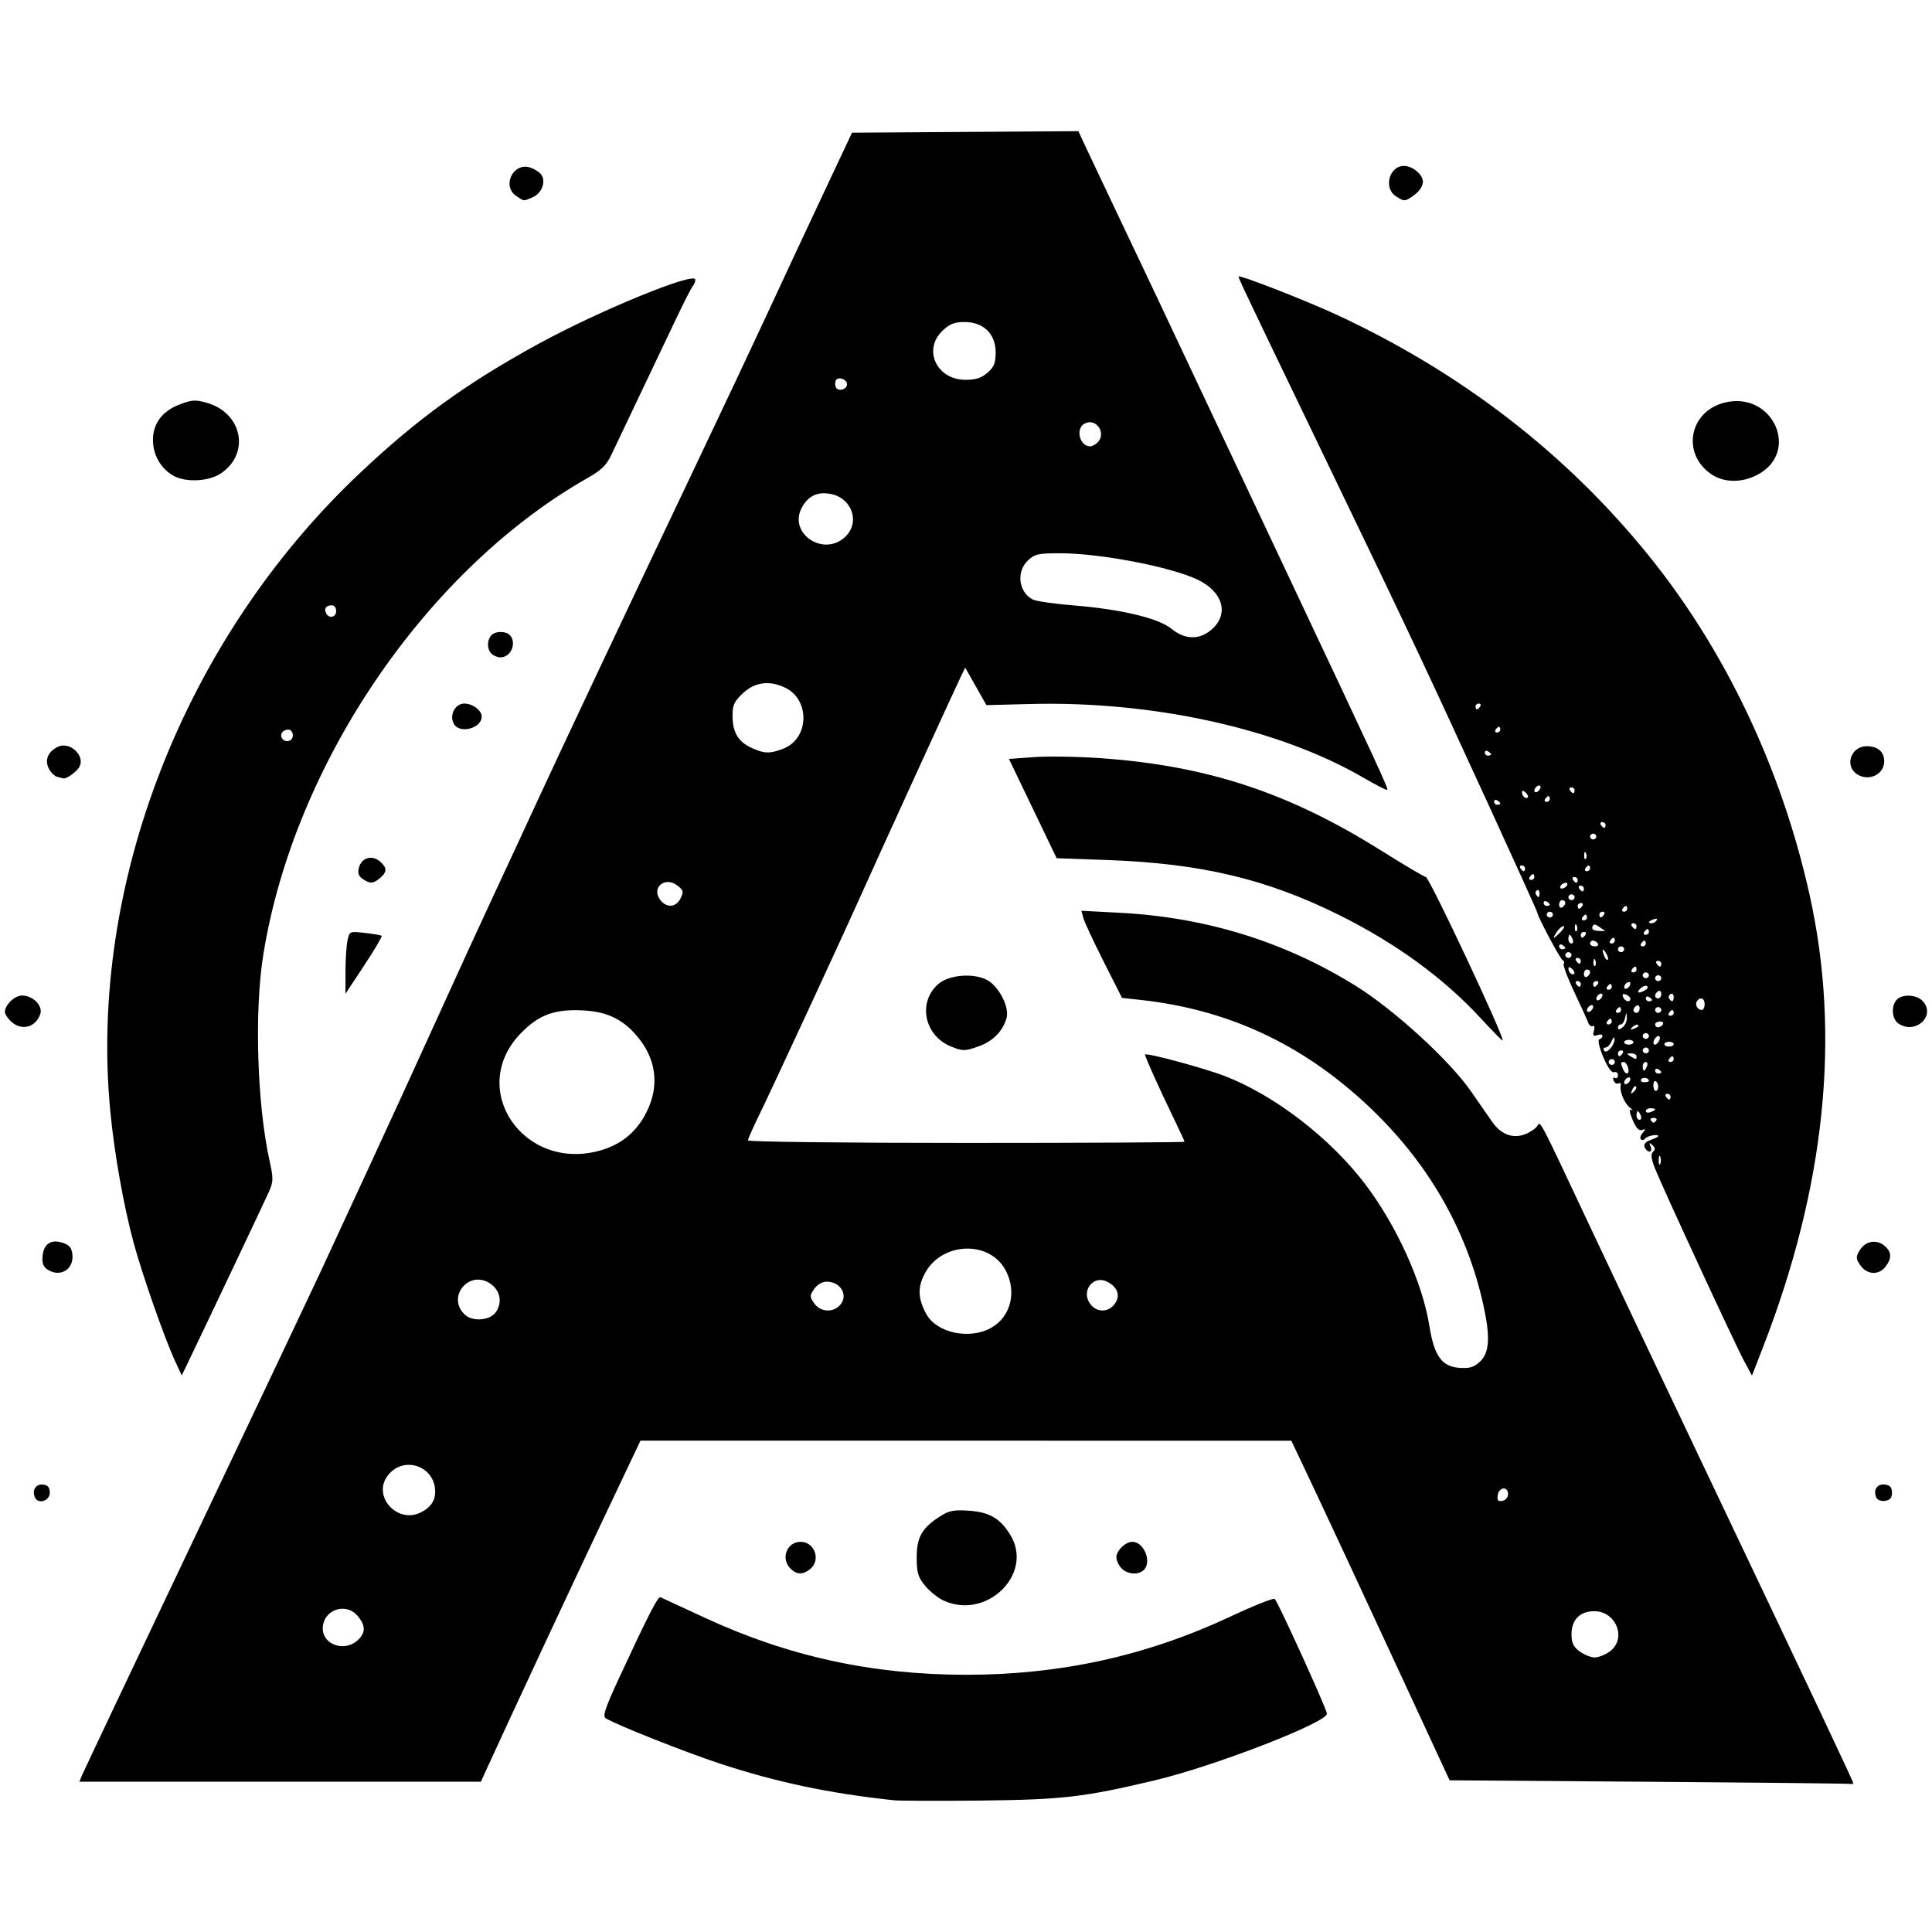
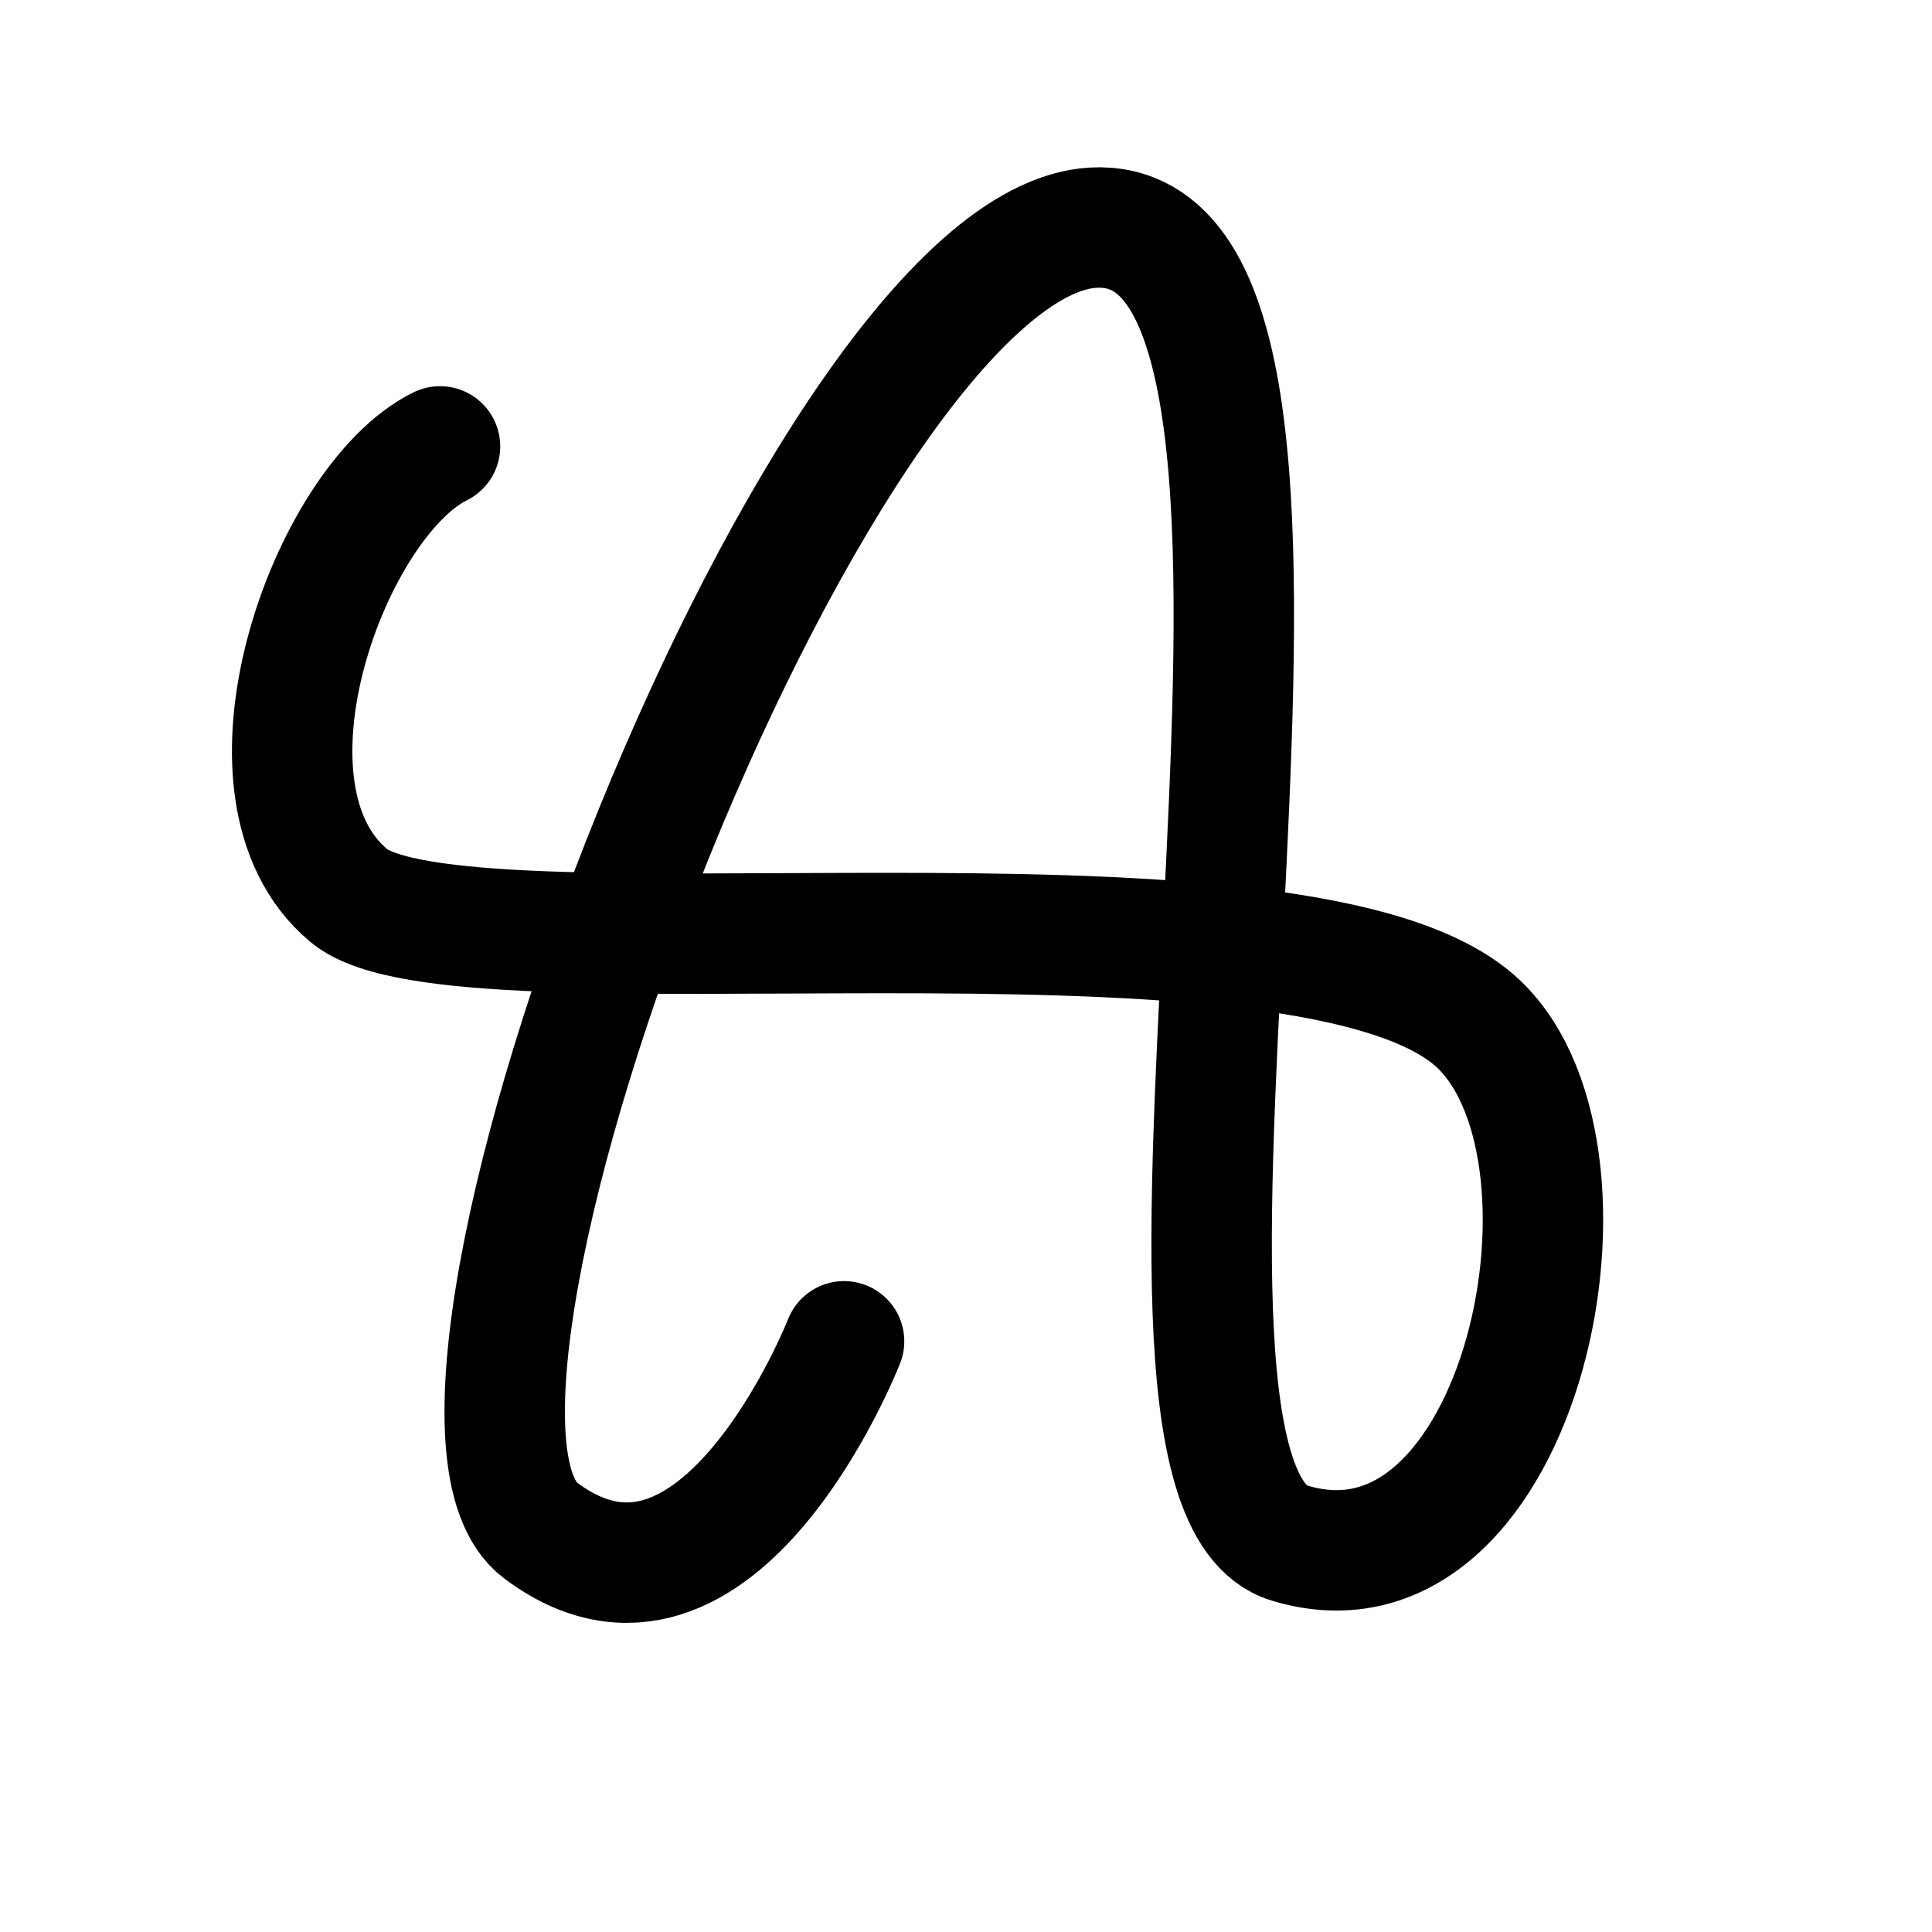
- <svg xmlns="http://www.w3.org/2000/svg" width="512" height="512" viewBox="0 0 512 512" version="1.1" id="svg1" xml:space="preserve">
-   <defs id="defs1">
-     <linearGradient id="swatch2">
-       <stop style="stop-color:#003399;stop-opacity:0;" offset="0" id="stop2" />
-     </linearGradient>
-   </defs>
+ <svg xmlns="http://www.w3.org/2000/svg" width="512" height="512" viewBox="0 0 512 512" version="1.1" id="svg1">
+   <defs id="defs1" />
  <g id="layer1">
-     <path style="fill:#000000;stroke-width:0.874" d="m 236.781,477.078 c -17.134,-1.833 -31.023,-4.772 -46.175,-9.769 -9.209,-3.037 -26.806,-10.02 -30.044,-11.922 -0.927,-0.545 -0.259,-2.583 3.515,-10.724 7.698,-16.604 10.287,-21.661 10.949,-21.379 0.346,0.148 5.613,2.582 11.705,5.409 22.105,10.259 44.459,15.141 69.331,15.141 25.037,0 47.908,-5.047 70.122,-15.475 6.076,-2.852 11.314,-4.932 11.641,-4.622 0.903,0.857 13.824,29.281 13.824,30.41 0,2.358 -29.796,13.902 -45.536,17.643 -18.923,4.497 -24.463,5.14 -46.358,5.377 -11.056,0.119 -21.394,0.079 -22.974,-0.09 z m 200.249,-4.891 -52.871,-0.391 -8.514,-18.384 c -14.015,-30.264 -24.642,-53.078 -29.165,-62.617 l -4.266,-8.996 -86.242,-0.005 -86.242,-0.005 -9.899,20.874 c -8.331,17.567 -24.613,52.47 -30.733,65.878 l -1.661,3.639 h -53.202 -53.202 l 0.707,-1.724 c 0.389,-0.948 13.9,-29.473 30.025,-63.388 16.125,-33.915 31.072,-65.456 33.217,-70.091 2.145,-4.634 8.048,-17.389 13.119,-28.343 5.071,-10.954 13.203,-28.707 18.071,-39.45 4.868,-10.743 11.512,-25.221 14.764,-32.173 3.252,-6.952 8.05,-17.293 10.661,-22.981 5.798,-12.631 24.799,-52.91 42.459,-90.007 7.22,-15.167 15.836,-33.437 19.147,-40.599 3.31,-7.162 9.747,-20.951 14.304,-30.641 l 8.286,-17.619 29.995,-0.201 29.995,-0.201 1.687,3.648 c 0.928,2.006 4.89,10.37 8.804,18.585 6.499,13.639 13.703,28.871 21.737,45.961 1.684,3.581 11.842,25.125 22.575,47.876 25.005,53.005 27.388,58.16 27.038,58.491 -0.159,0.151 -2.988,-1.296 -6.286,-3.215 -22.348,-13.002 -55.694,-20.376 -88.36,-19.538 l -11.569,0.297 -2.808,-4.967 -2.808,-4.967 -1.291,2.653 c -1.518,3.119 -22.272,48.556 -26.754,58.572 -4.992,11.155 -23.361,50.804 -26.573,57.355 -1.627,3.318 -2.957,6.334 -2.957,6.703 0,0.377 25.33,0.67 57.844,0.67 31.814,0 57.844,-0.14 57.844,-0.312 0,-0.171 -1.146,-2.671 -2.548,-5.554 -3.978,-8.185 -8.113,-17.377 -7.901,-17.565 0.546,-0.484 15.875,3.665 21.23,5.746 13.165,5.117 27.835,16.417 37.043,28.534 8.417,11.075 15.245,26.156 17.092,37.748 1.251,7.854 3.291,10.689 7.919,11.004 2.79,0.19 3.845,-0.133 5.511,-1.689 2.492,-2.327 2.721,-6.594 0.811,-15.157 -4.481,-20.098 -14.885,-37.981 -30.702,-52.772 -17.409,-16.281 -37.088,-25.396 -60.222,-27.894 l -4.791,-0.517 -4.863,-9.62 c -2.675,-5.291 -5.096,-10.488 -5.381,-11.548 l -0.518,-1.928 10.173,0.533 c 22.898,1.199 43.783,7.684 62.663,19.455 10.083,6.287 24.729,19.69 30.32,27.748 2.192,3.16 4.764,6.858 5.714,8.219 2.339,3.348 5.472,4.52 8.722,3.264 1.365,-0.528 2.815,-1.517 3.224,-2.199 0.833,-1.39 0.332,-2.348 14.037,26.822 4.625,9.844 18.001,38.064 29.724,62.711 29.825,62.706 39.967,84.185 39.967,84.638 0,0.215 -0.277,0.309 -0.615,0.208 -0.338,-0.101 -24.408,-0.359 -53.487,-0.575 z m -10.417,-34.535 c 4.564,-3.352 1.729,-10.669 -4.135,-10.669 -3.767,0 -6.011,2.267 -6.011,6.073 0,2.338 0.482,3.362 2.162,4.596 1.189,0.873 2.985,1.588 3.992,1.588 1.006,0 2.803,-0.714 3.992,-1.588 z M 94.837,434.644 c 2.097,-1.957 2.079,-3.87 -0.059,-6.408 -3.175,-3.768 -9.239,-1.581 -9.239,3.333 0,4.373 5.84,6.304 9.299,3.075 z m 16.669,-33.83 c 2.557,-1.272 3.787,-3.009 3.817,-5.392 0.087,-6.941 -8.448,-9.864 -12.609,-4.319 -4.089,5.451 2.569,12.805 8.791,9.711 z m 288.142,-4.864 c 0,-2.143 -2.403,-1.906 -2.733,0.27 -0.211,1.389 0.065,1.731 1.231,1.522 0.855,-0.154 1.503,-0.926 1.503,-1.792 z M 262.755,351.84 c 5.083,-2.933 6.721,-9.352 3.835,-15.03 -4.139,-8.143 -16.866,-7.817 -21.434,0.549 -2.031,3.72 -1.932,6.802 0.351,10.923 2.776,5.012 11.58,6.828 17.248,3.557 z m -131.366,-4.09 c 1.802,-2.567 1.213,-5.725 -1.405,-7.542 -5.637,-3.912 -11.788,3.531 -6.781,8.205 2.054,1.918 6.635,1.547 8.186,-0.663 z m 90.975,-1.636 c 2.653,-2.477 0.642,-6.456 -3.263,-6.456 -1.2,0 -2.501,0.751 -3.318,1.915 -1.245,1.774 -1.245,2.056 0,3.83 1.545,2.202 4.627,2.535 6.581,0.711 z m 73.121,-0.66 c 1.497,-2.134 0.667,-4.419 -2.109,-5.806 -3.618,-1.808 -6.921,2.404 -4.543,5.792 1.733,2.469 4.925,2.476 6.652,0.014 z M 159.031,304.902 c 5.151,-1.447 8.98,-4.377 11.604,-8.877 4.093,-7.022 3.692,-14.373 -1.125,-20.581 -3.959,-5.102 -8.277,-7.32 -14.935,-7.671 -7.615,-0.402 -11.834,1.154 -16.629,6.133 -14.172,14.717 0.782,36.7 21.085,30.996 z m 21.33,-66.832 c 0.863,-1.768 0.755,-2.174 -0.914,-3.436 -3.263,-2.467 -6.903,0.622 -4.504,3.821 1.678,2.237 4.227,2.055 5.418,-0.385 z m 27.265,-39.683 c 6.822,-2.661 7.118,-12.922 0.465,-16.134 -4.166,-2.011 -8.018,-1.514 -11.185,1.442 -2.324,2.17 -2.788,3.161 -2.778,5.937 0.016,4.408 1.443,6.872 4.922,8.502 3.469,1.625 4.948,1.668 8.576,0.253 z m 113.729,-31.791 c 4.4,-4.108 2.615,-9.859 -4.038,-13.014 -7.148,-3.39 -25.811,-6.961 -36.374,-6.961 -5.801,0 -6.709,0.201 -8.508,1.88 -3.192,2.98 -2.505,8.491 1.294,10.389 0.896,0.448 5.78,1.149 10.853,1.559 12.564,1.015 22.431,3.373 25.867,6.182 3.688,3.016 7.652,3.003 10.906,-0.035 z m -97.403,-24.293 c 4.114,-3.841 1.848,-10.414 -3.94,-11.427 -3.417,-0.599 -5.801,0.539 -7.479,3.567 -3.773,6.812 5.618,13.276 11.418,7.86 z m 66.818,-24.944 c 2.609,-2.436 -0.212,-6.743 -3.344,-5.106 -2.468,1.289 -1.322,6.025 1.457,6.025 0.496,0 1.346,-0.414 1.887,-0.919 z m -66.295,-15.55 c 0,-1.261 -2.247,-2.092 -2.918,-1.079 -0.28,0.423 -0.306,1.264 -0.057,1.869 0.533,1.298 2.975,0.649 2.975,-0.79 z m 37.212,-3.028 c 1.745,-1.51 2.171,-2.574 2.171,-5.421 0,-4.86 -3.233,-8.021 -8.205,-8.021 -2.673,0 -3.926,0.483 -5.807,2.239 -5.381,5.024 -1.665,13.081 6.034,13.081 2.722,0 4.181,-0.472 5.807,-1.878 z M 250.056,424.163 c -1.498,-0.689 -3.714,-2.464 -4.923,-3.945 -1.843,-2.256 -2.199,-3.466 -2.199,-7.482 0,-5.378 1.386,-7.805 6.229,-10.908 2.334,-1.495 3.578,-1.74 7.525,-1.482 5.511,0.36 8.358,2.011 11.052,6.41 6.314,10.309 -6.244,22.67 -17.685,17.407 z m -40.634,-8.539 c -2.58,-2.662 -0.875,-7.025 2.745,-7.025 3.698,0 5.431,4.768 2.602,7.158 -1.95,1.648 -3.662,1.605 -5.347,-0.133 z m 87.792,0 c -0.747,-0.77 -1.358,-2.096 -1.358,-2.945 0,-1.769 2.405,-4.08 4.245,-4.08 3.098,0 5.236,5.396 2.975,7.507 -1.45,1.354 -4.311,1.119 -5.862,-0.482 z M 9.226,396.766 c -0.788,-1.918 0.33,-3.59 2.231,-3.337 1.245,0.166 1.742,0.779 1.742,2.147 0,2.232 -3.155,3.177 -3.972,1.19 z m 487.969,0.013 c -0.817,-1.988 0.328,-3.63 2.344,-3.363 1.356,0.18 1.85,0.756 1.85,2.16 0,1.404 -0.494,1.98 -1.85,2.16 -1.11,0.147 -2.048,-0.236 -2.344,-0.958 z M 46.397,360.703 c -2.762,-5.942 -8.709,-22.93 -10.999,-31.423 -2.658,-9.854 -5.097,-23.619 -6.171,-34.817 -5.761,-60.117 19.652,-125.158 66.02,-168.967 15.378,-14.529 28.245,-23.849 47.451,-34.369 16.029,-8.78 41.571,-19.244 41.571,-17.031 0,0.539 -0.298,1.307 -0.663,1.707 -0.365,0.4 -2.379,4.347 -4.475,8.771 -2.097,4.424 -6.447,13.559 -9.668,20.299 -3.221,6.741 -6.58,13.807 -7.466,15.703 -1.254,2.684 -2.639,4.031 -6.255,6.085 -42.812,24.319 -77.906,75.922 -85.978,126.426 -2.395,14.983 -1.634,39.62 1.685,54.592 1.012,4.563 0.996,5.513 -0.129,8.043 -1.106,2.488 -16.822,35.641 -21.503,45.363 l -1.65,3.427 z M 77.606,194.88 c 0,-0.843 -0.532,-1.532 -1.182,-1.532 -1.449,0 -2.376,1.261 -1.689,2.298 0.892,1.348 2.872,0.82 2.872,-0.766 z m 11.487,-32.939 c 0,-0.843 -0.492,-1.532 -1.094,-1.532 -1.543,0 -2.148,0.737 -1.633,1.99 0.67,1.629 2.727,1.284 2.727,-0.458 z M 462.225,360.72 c -2.416,-4.481 -21.553,-45.831 -23.633,-51.065 -1.02,-2.566 -1.17,-3.809 -0.532,-4.405 0.638,-0.596 0.597,-1.1 -0.144,-1.787 -0.828,-0.768 -0.925,-0.692 -0.487,0.383 0.301,0.737 0.177,1.341 -0.274,1.341 -0.451,0 -1.038,-0.528 -1.303,-1.174 -0.321,-0.78 0.2,-1.416 1.553,-1.896 1.12,-0.397 2.036,-0.865 2.036,-1.039 0,-0.625 -2.884,-0.089 -3.442,0.64 -0.314,0.409 -0.828,0.504 -1.143,0.21 -0.315,-0.294 -0.098,-1.067 0.482,-1.719 0.875,-0.984 0.849,-1.112 -0.155,-0.752 -0.843,0.302 -1.604,-0.506 -2.515,-2.673 -0.858,-2.039 -0.976,-2.952 -0.343,-2.657 0.53,0.247 0.371,-0.008 -0.353,-0.568 -1.475,-1.14 -2.81,-4.301 -2.482,-5.876 0.119,-0.569 -0.139,-0.829 -0.574,-0.579 -0.434,0.251 -1.008,-0.077 -1.276,-0.729 -0.279,-0.678 -0.14,-0.984 0.324,-0.716 0.446,0.257 0.811,-0.059 0.811,-0.702 0,-0.644 -0.462,-1.006 -1.026,-0.806 -0.641,0.228 -1.72,-1.289 -2.877,-4.044 -1.084,-2.582 -1.509,-4.515 -1.026,-4.666 0.454,-0.141 0.825,-0.562 0.825,-0.935 0,-0.373 -0.613,-0.458 -1.363,-0.19 -1.081,0.387 -1.266,0.145 -0.897,-1.174 0.256,-0.915 0.129,-1.468 -0.284,-1.23 -0.412,0.238 -0.981,-0.192 -1.263,-0.956 -0.282,-0.764 -1.95,-4.425 -3.707,-8.134 -1.756,-3.71 -2.997,-7.041 -2.758,-7.403 0.24,-0.362 0.12,-0.773 -0.265,-0.915 -0.585,-0.214 -6.694,-11.669 -6.694,-12.551 0,-0.514 -23.455,-51.7 -31.398,-68.521 -7.898,-16.726 -11.096,-23.403 -27.879,-58.217 -17.557,-36.418 -20.09,-41.748 -19.932,-41.934 0.39,-0.461 17.694,6.283 25.997,10.132 32.906,15.252 60.664,36.646 82.512,63.592 20.437,25.206 35.345,56.578 42.808,90.083 8.327,37.383 4.176,77.519 -12.43,120.186 l -2.831,7.274 z m -22.24,-54.193 c -0.228,-0.527 -0.414,-0.096 -0.414,0.958 0,1.053 0.186,1.484 0.414,0.958 0.228,-0.527 0.228,-1.388 0,-1.915 z m -1.038,-9.639 c 0.232,-0.351 -0.099,-0.638 -0.736,-0.638 -0.637,0 -0.968,0.287 -0.736,0.638 0.232,0.351 0.564,0.638 0.736,0.638 0.172,0 0.504,-0.287 0.736,-0.638 z m -4.131,-1.277 c -0.26,-0.632 -0.617,-1.149 -0.795,-1.149 -0.177,0 -0.323,0.517 -0.323,1.149 0,0.632 0.358,1.149 0.795,1.149 0.437,0 0.582,-0.517 0.322,-1.149 z m 3.806,-1.614 c 0,-0.166 -0.554,-0.301 -1.231,-0.301 -0.677,0 -1.231,0.334 -1.231,0.742 0,0.408 0.554,0.544 1.231,0.301 0.677,-0.243 1.231,-0.576 1.231,-0.742 z m 4.102,-3.365 c 0,-0.421 -0.391,-0.766 -0.869,-0.766 -0.478,0 -0.641,0.345 -0.362,0.766 0.279,0.421 0.67,0.766 0.869,0.766 0.199,0 0.362,-0.345 0.362,-0.766 z m -9.184,-2.701 c -0.253,-0.236 -0.711,0.189 -1.02,0.945 -0.445,1.092 -0.351,1.18 0.459,0.429 0.561,-0.52 0.813,-1.138 0.56,-1.374 z m 5.902,0.066 c 0,-0.607 -0.29,-1.271 -0.645,-1.476 -0.355,-0.205 -0.645,0.292 -0.645,1.104 0,0.812 0.29,1.476 0.645,1.476 0.355,0 0.645,-0.497 0.645,-1.104 z m -7.384,-2.051 c 0,-0.421 -0.369,-0.553 -0.82,-0.293 -0.451,0.26 -0.82,0.818 -0.82,1.239 0,0.421 0.369,0.553 0.82,0.293 0.451,-0.26 0.82,-0.818 0.82,-1.239 z m 4.923,0.519 c 0,-0.809 -1.575,-1.148 -2.043,-0.441 -0.283,0.428 0.06,0.778 0.764,0.778 0.703,0 1.279,-0.152 1.279,-0.338 z m -5.506,-3.492 c -0.236,-0.843 -0.755,-1.532 -1.154,-1.532 -0.858,0 -0.888,0.244 -0.227,1.852 0.723,1.759 1.887,1.489 1.381,-0.32 z m 8.788,1.194 c 0,-0.186 -0.369,-0.551 -0.82,-0.811 -0.451,-0.26 -0.82,-0.108 -0.82,0.338 0,0.446 0.369,0.811 0.82,0.811 0.451,0 0.82,-0.152 0.82,-0.338 z m -3.806,-1.577 c 0.26,-0.632 0.115,-1.149 -0.322,-1.149 -0.437,0 -0.795,0.517 -0.795,1.149 0,0.632 0.145,1.149 0.323,1.149 0.177,0 0.535,-0.517 0.795,-1.149 z m -8.502,-1.149 c 0,-0.421 -0.369,-0.766 -0.82,-0.766 -0.451,0 -0.82,0.345 -0.82,0.766 0,0.421 0.369,0.766 0.82,0.766 0.451,0 0.82,-0.345 0.82,-0.766 z m 15.589,-0.766 c 0,-0.421 -0.163,-0.766 -0.362,-0.766 -0.199,0 -0.59,0.345 -0.869,0.766 -0.279,0.421 -0.116,0.766 0.362,0.766 0.478,0 0.869,-0.345 0.869,-0.766 z m -9.846,-0.766 c 0,-0.421 -0.646,-0.761 -1.436,-0.754 -1.227,0.01 -1.257,0.12 -0.205,0.754 1.548,0.934 1.641,0.934 1.641,0 z m -3.692,-0.766 c 0.279,-0.421 0.116,-0.766 -0.362,-0.766 -0.478,0 -0.869,0.345 -0.869,0.766 0,0.421 0.163,0.766 0.362,0.766 0.199,0 0.59,-0.345 0.869,-0.766 z m -2.129,-3.83 c -0.014,-0.632 -0.36,-0.373 -0.768,0.575 -0.408,0.948 -1.145,1.724 -1.637,1.724 -0.492,0 -0.654,0.365 -0.358,0.812 0.654,0.989 2.801,-1.427 2.763,-3.11 z m 9.104,3.064 c 0,-0.421 -0.369,-0.766 -0.821,-0.766 -0.451,0 -0.82,0.345 -0.82,0.766 0,0.421 0.369,0.766 0.82,0.766 0.451,0 0.821,-0.345 0.821,-0.766 z m 6.564,-1.66 c 0,-0.351 -0.554,-0.638 -1.231,-0.638 -0.677,0 -1.231,0.287 -1.231,0.638 0,0.351 0.554,0.638 1.231,0.638 0.677,0 1.231,-0.287 1.231,-0.638 z m -10.666,-0.511 c 0,-0.351 -0.554,-0.638 -1.231,-0.638 -0.677,0 -1.231,0.287 -1.231,0.638 0,0.351 0.554,0.638 1.231,0.638 0.677,0 1.231,-0.287 1.231,-0.638 z m 6.861,-0.511 c 0.26,-0.632 0.154,-1.149 -0.235,-1.149 -0.389,0 -0.919,0.517 -1.179,1.149 -0.26,0.632 -0.154,1.149 0.235,1.149 0.389,0 0.919,-0.517 1.179,-1.149 z m -2.758,-1.149 c 0,-0.421 -0.369,-0.766 -0.821,-0.766 -0.451,0 -0.82,0.345 -0.82,0.766 0,0.421 0.369,0.766 0.82,0.766 0.451,0 0.821,-0.345 0.821,-0.766 z m -5.855,-4.881 c -0.107,-1.561 -0.127,-1.557 -0.467,0.094 -0.196,0.948 -0.699,1.724 -1.119,1.724 -0.42,0 -0.763,0.387 -0.763,0.86 0,0.594 0.38,0.565 1.231,-0.094 0.677,-0.524 1.18,-1.687 1.119,-2.583 z m 3.005,1.965 c -0.253,-0.236 -0.915,-5e-4 -1.471,0.523 -0.804,0.757 -0.71,0.845 0.459,0.429 0.809,-0.288 1.265,-0.716 1.012,-0.952 z m 6.542,-0.148 c 0.279,-0.421 -0.068,-0.766 -0.772,-0.766 -0.703,0 -1.279,0.345 -1.279,0.766 0,0.421 0.347,0.766 0.772,0.766 0.425,0 1,-0.345 1.279,-0.766 z m -13.538,-0.766 c 0,-0.421 -0.163,-0.766 -0.362,-0.766 -0.199,0 -0.59,0.345 -0.869,0.766 -0.279,0.421 -0.116,0.766 0.362,0.766 0.478,0 0.869,-0.345 0.869,-0.766 z m 16.41,-2.298 c 0,-0.421 -0.163,-0.766 -0.362,-0.766 -0.199,0 -0.59,0.345 -0.869,0.766 -0.279,0.421 -0.116,0.766 0.362,0.766 0.478,0 0.869,-0.345 0.869,-0.766 z m -21.333,-1.622 c 0,-0.421 -0.369,-0.553 -0.82,-0.293 -0.451,0.26 -0.82,0.818 -0.82,1.239 0,0.421 0.369,0.553 0.82,0.293 0.451,-0.26 0.82,-0.818 0.82,-1.239 z m 7.384,0.856 c 0,-0.421 -0.163,-0.766 -0.362,-0.766 -0.199,0 -0.59,0.345 -0.869,0.766 -0.279,0.421 -0.116,0.766 0.362,0.766 0.478,0 0.869,-0.345 0.869,-0.766 z m 4.923,-0.428 c 0,-0.657 -0.369,-0.981 -0.82,-0.721 -0.451,0.26 -0.82,0.798 -0.82,1.194 0,0.396 0.369,0.721 0.82,0.721 0.451,0 0.82,-0.537 0.82,-1.194 z m 5.743,0.428 c 0,-0.421 -0.369,-0.766 -0.82,-0.766 -0.451,0 -0.82,0.345 -0.82,0.766 0,0.421 0.369,0.766 0.82,0.766 0.451,0 0.82,-0.345 0.82,-0.766 z m 11.487,-1.532 c 0,-1.616 -1.194,-2.061 -2.051,-0.766 -0.598,0.904 0.178,2.298 1.279,2.298 0.425,0 0.772,-0.689 0.772,-1.532 z m -27.076,-2.388 c 0,-0.421 -0.369,-0.553 -0.82,-0.293 -0.451,0.26 -0.82,0.818 -0.82,1.239 0,0.421 0.369,0.553 0.82,0.293 0.451,-0.26 0.82,-0.818 0.82,-1.239 z m 7.384,0.938 c 0,-0.376 -0.535,-0.876 -1.189,-1.11 -0.795,-0.285 -1.038,-0.058 -0.733,0.684 0.498,1.212 1.922,1.527 1.922,0.426 z m 5.743,0.346 c 0,-0.186 -0.369,-0.551 -0.82,-0.811 -0.451,-0.26 -0.821,-0.108 -0.821,0.338 0,0.446 0.369,0.811 0.821,0.811 0.451,0 0.82,-0.152 0.82,-0.338 z m 5.743,-0.856 c 0,-0.657 -0.375,-0.978 -0.834,-0.713 -0.459,0.265 -0.621,0.802 -0.362,1.194 0.703,1.063 1.196,0.864 1.196,-0.481 z m -3.282,-0.766 c 0,-0.657 -0.369,-0.981 -0.82,-0.721 -0.451,0.26 -0.82,0.798 -0.82,1.194 0,0.396 0.369,0.721 0.82,0.721 0.451,0 0.82,-0.537 0.82,-1.194 z m -4.22,-1.02 c 0.612,-0.362 0.797,-0.838 0.41,-1.057 -0.387,-0.219 -1.179,0.083 -1.761,0.67 -1.172,1.184 -0.381,1.411 1.351,0.387 z m -8.908,-0.85 c 0,-0.421 -0.163,-0.766 -0.362,-0.766 -0.199,0 -0.59,0.345 -0.869,0.766 -0.279,0.421 -0.116,0.766 0.362,0.766 0.478,0 0.869,-0.345 0.869,-0.766 z m 4.923,-0.856 c 0,-0.421 -0.369,-0.553 -0.82,-0.293 -0.451,0.26 -0.82,0.818 -0.82,1.239 0,0.421 0.369,0.553 0.82,0.293 0.451,-0.26 0.82,-0.818 0.82,-1.239 z m -13.128,0.09 c 0,-0.421 -0.391,-0.766 -0.869,-0.766 -0.478,0 -0.641,0.345 -0.362,0.766 0.279,0.421 0.67,0.766 0.869,0.766 0.199,0 0.362,-0.345 0.362,-0.766 z m 4.513,0 c 0.279,-0.421 0.116,-0.766 -0.362,-0.766 -0.478,0 -0.869,0.345 -0.869,0.766 0,0.421 0.163,0.766 0.362,0.766 0.199,0 0.59,-0.345 0.869,-0.766 z m 16.82,-1.532 c 0,-0.421 -0.369,-0.766 -0.82,-0.766 -0.451,0 -0.82,0.345 -0.82,0.766 0,0.421 0.369,0.766 0.82,0.766 0.451,0 0.82,-0.345 0.82,-0.766 z m -18.871,-1.577 c 0,-0.396 -0.369,-0.721 -0.82,-0.721 -0.451,0 -0.82,0.537 -0.82,1.194 0,0.657 0.369,0.981 0.82,0.721 0.451,-0.26 0.82,-0.798 0.82,-1.194 z m 15.589,0.811 c 0,-0.421 -0.369,-0.766 -0.821,-0.766 -0.451,0 -0.82,0.345 -0.82,0.766 0,0.421 0.369,0.766 0.82,0.766 0.451,0 0.821,-0.345 0.821,-0.766 z m -20.362,-1.698 c -0.589,-0.55 -0.971,-0.595 -0.971,-0.115 0,1.022 0.97,1.928 1.518,1.417 0.233,-0.218 -0.013,-0.804 -0.547,-1.302 z m 17.08,0.166 c 0,-0.421 -0.163,-0.766 -0.362,-0.766 -0.199,0 -0.59,0.345 -0.869,0.766 -0.279,0.421 -0.116,0.766 0.362,0.766 0.478,0 0.869,-0.345 0.869,-0.766 z m -10.926,-2.442 c -0.262,-0.611 -0.456,-0.43 -0.496,0.463 -0.036,0.808 0.158,1.26 0.431,1.005 0.273,-0.255 0.302,-0.915 0.064,-1.468 z m 17.49,0.91 c 0,-0.421 -0.391,-0.766 -0.869,-0.766 -0.478,0 -0.641,0.345 -0.362,0.766 0.279,0.421 0.67,0.766 0.869,0.766 0.199,0 0.362,-0.345 0.362,-0.766 z m -21.333,-0.766 c 0,-0.421 -0.391,-0.766 -0.869,-0.766 -0.478,0 -0.641,0.345 -0.362,0.766 0.279,0.421 0.67,0.766 0.869,0.766 0.199,0 0.362,-0.345 0.362,-0.766 z m 6.664,-2.049 c -0.967,-1.553 -1.201,-1.056 -0.409,0.87 0.281,0.685 0.684,1.083 0.896,0.886 0.211,-0.197 -0.009,-0.988 -0.487,-1.757 z m -9.126,0.517 c 0,-0.421 -0.369,-0.766 -0.82,-0.766 -0.451,0 -0.82,0.345 -0.82,0.766 0,0.421 0.369,0.766 0.82,0.766 0.451,0 0.82,-0.345 0.82,-0.766 z m 13.948,-1.532 c 0,-0.421 -0.369,-0.766 -0.82,-0.766 -0.451,0 -0.82,0.345 -0.82,0.766 0,0.421 0.369,0.766 0.82,0.766 0.451,0 0.82,-0.345 0.82,-0.766 z m -15.589,-0.338 c 0,-0.186 -0.369,-0.551 -0.82,-0.811 -0.451,-0.26 -0.82,-0.108 -0.82,0.338 0,0.446 0.369,0.811 0.82,0.811 0.451,0 0.82,-0.152 0.82,-0.338 z m 8.615,-1.194 c -0.279,-0.421 -0.855,-0.766 -1.279,-0.766 -0.425,0 -0.772,0.345 -0.772,0.766 0,0.421 0.576,0.766 1.279,0.766 0.704,0 1.051,-0.345 0.772,-0.766 z m 12.717,0 c 0,-0.421 -0.163,-0.766 -0.362,-0.766 -0.199,0 -0.59,0.345 -0.869,0.766 -0.279,0.421 -0.116,0.766 0.362,0.766 0.478,0 0.869,-0.345 0.869,-0.766 z m -19.395,-1.149 c -0.26,-0.632 -0.617,-1.149 -0.795,-1.149 -0.177,0 -0.322,0.517 -0.322,1.149 0,0.632 0.358,1.149 0.795,1.149 0.437,0 0.582,-0.517 0.322,-1.149 z m 11.19,0.383 c 0,-0.421 -0.163,-0.766 -0.362,-0.766 -0.199,0 -0.59,0.345 -0.869,0.766 -0.279,0.421 -0.116,0.766 0.362,0.766 0.478,0 0.869,-0.345 0.869,-0.766 z m -14.359,-2.298 c 0.817,-0.843 1.147,-1.532 0.735,-1.532 -0.413,0 -1.211,0.689 -1.775,1.532 -0.564,0.843 -0.894,1.532 -0.735,1.532 0.16,0 0.958,-0.689 1.775,-1.532 z m 6.564,0.766 c 0.279,-0.421 0.116,-0.766 -0.362,-0.766 -0.478,0 -0.869,0.345 -0.869,0.766 0,0.421 0.163,0.766 0.362,0.766 0.199,0 0.59,-0.345 0.869,-0.766 z m 16.82,-0.766 c 0,-0.421 -0.163,-0.766 -0.362,-0.766 -0.199,0 -0.59,0.345 -0.869,0.766 -0.279,0.421 -0.116,0.766 0.362,0.766 0.478,0 0.869,-0.345 0.869,-0.766 z m -19.131,-1.676 c -0.262,-0.611 -0.456,-0.43 -0.496,0.463 -0.036,0.808 0.158,1.26 0.431,1.005 0.273,-0.255 0.302,-0.915 0.065,-1.468 z m 7.492,1.381 c -0.142,-0.076 -0.861,-0.567 -1.598,-1.091 -1.071,-0.761 -1.421,-0.756 -1.741,0.025 -0.252,0.612 0.345,1.019 1.598,1.091 1.1,0.062 1.884,0.051 1.741,-0.025 z m 8.357,-1.237 c 0,-0.421 -0.391,-0.766 -0.869,-0.766 -0.478,0 -0.641,0.345 -0.362,0.766 0.279,0.421 0.67,0.766 0.869,0.766 0.199,0 0.362,-0.345 0.362,-0.766 z m 5.327,-1.523 c 0.287,-0.434 -0.041,-0.563 -0.772,-0.301 -1.421,0.509 -1.681,1.058 -0.501,1.058 0.425,0 0.998,-0.341 1.273,-0.757 z m -18.455,-0.775 c 0,-0.421 -0.163,-0.766 -0.362,-0.766 -0.199,0 -0.59,0.345 -0.869,0.766 -0.279,0.421 -0.116,0.766 0.362,0.766 0.478,0 0.869,-0.345 0.869,-0.766 z m -9.025,-0.766 c 0,-0.421 -0.369,-0.766 -0.82,-0.766 -0.451,0 -0.82,0.345 -0.82,0.766 0,0.421 0.369,0.766 0.82,0.766 0.451,0 0.82,-0.345 0.82,-0.766 z m 13.538,0 c 0.279,-0.421 0.116,-0.766 -0.362,-0.766 -0.478,0 -0.869,0.345 -0.869,0.766 0,0.421 0.163,0.766 0.362,0.766 0.199,0 0.59,-0.345 0.869,-0.766 z m 6.154,-1.532 c 0,-0.421 -0.163,-0.766 -0.362,-0.766 -0.199,0 -0.59,0.345 -0.869,0.766 -0.279,0.421 -0.116,0.766 0.362,0.766 0.478,0 0.869,-0.345 0.869,-0.766 z m -16.41,-1.577 c 0,-0.396 -0.369,-0.721 -0.82,-0.721 -0.451,0 -0.82,0.537 -0.82,1.194 0,0.657 0.369,0.981 0.82,0.721 0.451,-0.26 0.82,-0.798 0.82,-1.194 z m 4.513,0.811 c 0.279,-0.421 0.116,-0.766 -0.362,-0.766 -0.478,0 -0.869,0.345 -0.869,0.766 0,0.421 0.163,0.766 0.362,0.766 0.199,0 0.59,-0.345 0.869,-0.766 z m -8.615,-0.338 c 0,-0.186 -0.369,-0.551 -0.82,-0.811 -0.451,-0.26 -0.82,-0.108 -0.82,0.338 0,0.446 0.369,0.811 0.82,0.811 0.451,0 0.82,-0.152 0.82,-0.338 z m 6.564,-1.96 c 0,-0.421 -0.369,-0.766 -0.82,-0.766 -0.451,0 -0.82,0.345 -0.82,0.766 0,0.421 0.369,0.766 0.82,0.766 0.451,0 0.82,-0.345 0.82,-0.766 z m -9.299,-1.115 c 0,-0.613 -0.314,-0.934 -0.697,-0.713 -0.383,0.221 -0.485,0.723 -0.225,1.115 0.663,1.002 0.922,0.889 0.922,-0.402 z m 11.76,-1.183 c 0,-0.421 -0.391,-0.766 -0.869,-0.766 -0.478,0 -0.641,0.345 -0.362,0.766 0.279,0.421 0.67,0.766 0.869,0.766 0.199,0 0.362,-0.345 0.362,-0.766 z m -4.513,-0.766 c 0.279,-0.421 0.138,-0.766 -0.313,-0.766 -0.451,0 -1.049,0.345 -1.328,0.766 -0.279,0.421 -0.138,0.766 0.313,0.766 0.451,0 1.049,-0.345 1.328,-0.766 z m 2.872,-1.532 c 0,-0.421 -0.391,-0.766 -0.869,-0.766 -0.478,0 -0.641,0.345 -0.362,0.766 0.279,0.421 0.67,0.766 0.869,0.766 0.199,0 0.362,-0.345 0.362,-0.766 z m -11.487,-0.766 c 0,-0.421 -0.163,-0.766 -0.362,-0.766 -0.199,0 -0.59,0.345 -0.869,0.766 -0.279,0.421 -0.116,0.766 0.362,0.766 0.478,0 0.869,-0.345 0.869,-0.766 z m -2.461,-2.298 c 0,-0.421 -0.391,-0.766 -0.869,-0.766 -0.478,0 -0.641,0.345 -0.362,0.766 0.279,0.421 0.67,0.766 0.869,0.766 0.199,0 0.362,-0.345 0.362,-0.766 z m 17.23,0 c 0,-0.421 -0.163,-0.766 -0.362,-0.766 -0.199,0 -0.59,0.345 -0.869,0.766 -0.279,0.421 -0.116,0.766 0.362,0.766 0.478,0 0.869,-0.345 0.869,-0.766 z m -1.08,-3.974 c -0.262,-0.611 -0.456,-0.43 -0.496,0.463 -0.036,0.808 0.158,1.26 0.431,1.005 0.273,-0.255 0.302,-0.915 0.064,-1.468 z m 2.721,-4.452 c 0,-0.421 -0.369,-0.766 -0.82,-0.766 -0.451,0 -0.82,0.345 -0.82,0.766 0,0.421 0.369,0.766 0.82,0.766 0.451,0 0.82,-0.345 0.82,-0.766 z m 2.461,-3.064 c 0,-0.421 -0.391,-0.766 -0.869,-0.766 -0.478,0 -0.641,0.345 -0.362,0.766 0.279,0.421 0.67,0.766 0.869,0.766 0.199,0 0.362,-0.345 0.362,-0.766 z m -27.897,-5.7 c 0,-0.186 -0.369,-0.551 -0.82,-0.811 -0.451,-0.26 -0.82,-0.108 -0.82,0.338 0,0.446 0.369,0.811 0.82,0.811 0.451,0 0.82,-0.152 0.82,-0.338 z m 13.128,-1.194 c 0,-0.421 -0.163,-0.766 -0.362,-0.766 -0.199,0 -0.59,0.345 -0.869,0.766 -0.279,0.421 -0.116,0.766 0.362,0.766 0.478,0 0.869,-0.345 0.869,-0.766 z m -6.413,-1.698 c -0.589,-0.55 -0.971,-0.595 -0.971,-0.115 0,1.022 0.97,1.928 1.518,1.417 0.233,-0.218 -0.013,-0.804 -0.547,-1.302 z m 3.952,-1.456 c 0,-0.421 -0.369,-0.553 -0.82,-0.293 -0.451,0.26 -0.82,0.818 -0.82,1.239 0,0.421 0.369,0.553 0.82,0.293 0.451,-0.26 0.82,-0.818 0.82,-1.239 z m 9.025,0.856 c 0,-0.421 -0.391,-0.766 -0.869,-0.766 -0.478,0 -0.641,0.345 -0.362,0.766 0.279,0.421 0.67,0.766 0.869,0.766 0.199,0 0.362,-0.345 0.362,-0.766 z m -22.153,-9.53 c 0,-0.186 -0.369,-0.551 -0.82,-0.811 -0.451,-0.26 -0.82,-0.108 -0.82,0.338 0,0.446 0.369,0.811 0.82,0.811 0.451,0 0.82,-0.152 0.82,-0.338 z m 2.461,-6.556 c 0,-0.421 -0.163,-0.766 -0.362,-0.766 -0.199,0 -0.59,0.345 -0.869,0.766 -0.279,0.421 -0.116,0.766 0.362,0.766 0.478,0 0.869,-0.345 0.869,-0.766 z m -5.333,-6.128 c 0.279,-0.421 0.116,-0.766 -0.362,-0.766 -0.478,0 -0.869,0.345 -0.869,0.766 0,0.421 0.163,0.766 0.362,0.766 0.199,0 0.59,-0.345 0.869,-0.766 z M 12.47,336.368 c -1.01,-0.689 -1.37,-1.774 -1.182,-3.561 0.34,-3.236 2.244,-4.462 5.354,-3.447 1.755,0.573 2.359,1.314 2.549,3.13 0.419,3.997 -3.357,6.175 -6.721,3.879 z m 480.576,-1.012 c -1.26,-1.795 -1.28,-2.213 -0.197,-4.022 1.471,-2.454 4.427,-2.993 6.555,-1.195 1.907,1.611 1.995,3.253 0.296,5.518 -1.757,2.343 -4.899,2.2 -6.655,-0.301 z m -241.086,-58.054 c -7.042,-2.902 -8.809,-11.697 -3.318,-16.512 2.726,-2.391 9.005,-2.99 12.69,-1.211 3.25,1.569 6.226,7.178 5.413,10.202 -0.889,3.307 -3.501,6.054 -6.996,7.36 -3.936,1.47 -4.581,1.484 -7.789,0.162 z m 140.452,-7.452 c -9.811,-10.65 -22.498,-19.894 -37.584,-27.384 -19.224,-9.545 -36.591,-13.664 -61.348,-14.549 l -13.453,-0.481 -6.322,-13.155 -6.322,-13.155 6.647,-0.487 c 3.656,-0.268 11.632,-0.136 17.724,0.292 28.065,1.973 49.697,9.089 74.111,24.379 6.239,3.907 11.632,7.104 11.985,7.104 0.912,0 21.009,42.769 20.362,43.332 -0.112,0.097 -2.722,-2.556 -5.799,-5.897 z M 2.942,270.716 c -0.903,-0.843 -1.641,-1.972 -1.641,-2.511 0,-1.916 2.567,-4.384 4.559,-4.384 2.817,0 5.514,2.692 4.836,4.827 -1.153,3.63 -4.985,4.652 -7.754,2.067 z m 500.142,0.515 c -1.714,-1.17 -1.968,-4.569 -0.467,-6.258 1.408,-1.584 5.206,-1.446 6.849,0.249 3.749,3.868 -1.827,9.118 -6.382,6.008 z M 91.555,257.562 c 0,-3.193 0.24,-6.924 0.533,-8.292 0.533,-2.486 0.534,-2.487 4.624,-2.035 2.25,0.249 4.244,0.595 4.43,0.769 0.186,0.174 -1.894,3.702 -4.624,7.839 l -4.963,7.523 z m 4.549,-24.644 c -1.097,-0.749 -1.363,-1.571 -0.975,-3.013 0.696,-2.587 3.433,-3.408 5.511,-1.653 1.977,1.671 1.998,2.808 0.082,4.428 -1.819,1.537 -2.652,1.58 -4.617,0.238 z m -80.945,-27.054 c -0.727,-0.181 -1.744,-1.195 -2.26,-2.253 -1.088,-2.23 -0.183,-4.4 2.37,-5.675 3.206,-1.602 7.451,2.361 5.735,5.354 -0.754,1.315 -3.512,3.251 -4.264,2.993 -0.142,-0.049 -0.854,-0.237 -1.581,-0.419 z m 476.974,-0.687 c -3.393,-2.219 -1.606,-7.424 2.548,-7.424 2.952,0 4.656,1.472 4.656,4.022 0,3.478 -4.116,5.421 -7.204,3.402 z M 120.3,191.866 c -1.314,-2.292 0.279,-5.412 2.764,-5.412 2.196,0 4.592,1.798 4.592,3.447 0,3.105 -5.812,4.658 -7.356,1.965 z m 9.981,-18.588 c -1.36,-1.27 -1.234,-4.062 0.235,-5.201 0.7,-0.542 2.099,-0.739 3.282,-0.462 3.509,0.822 2.441,6.582 -1.22,6.582 -0.722,0 -1.756,-0.414 -2.297,-0.919 z M 45.852,126.015 c -3.264,-1.914 -5.259,-5.402 -5.316,-9.292 -0.064,-4.365 2.391,-7.725 6.926,-9.48 3.371,-1.304 4.241,-1.365 7.295,-0.511 9.424,2.636 11.627,13.375 3.834,18.689 -3.251,2.217 -9.477,2.507 -12.739,0.594 z m 407.786,-0.268 c -8.07,-5.349 -6.074,-16.669 3.358,-19.041 12.797,-3.217 20.236,13.088 8.726,19.127 -4.098,2.15 -8.759,2.117 -12.084,-0.086 z M 136.864,51.974 c -3.995,-2.613 -0.875,-9.072 3.655,-7.565 1.181,0.393 2.516,1.264 2.968,1.936 1.248,1.856 0.053,4.918 -2.311,5.924 -2.579,1.097 -2.136,1.127 -4.311,-0.295 z m 233.019,0 c -3.291,-2.152 -1.716,-8 2.155,-8 2.326,0 5.047,2.265 5.047,4.201 0,1.049 -0.913,2.486 -2.162,3.404 -2.59,1.902 -2.72,1.912 -5.04,0.395 z" id="path2" />
+     <path style="fill:none;stroke:#000000;stroke-width:31.914;stroke-linecap:round;stroke-linejoin:round;stroke-dasharray:none;stroke-opacity:1" d="m 223.688,355.459 c 0,0 -33.432,85.368 -80.426,50.137 -44.084,-33.049 75.355,-345.904 148.15,-345.306 77.973,0.64 -5.132,331.64 50.195,348.601 62.35,19.113 87.899,-106.325 48.473,-139.079 C 340.747,228.827 121.505,261.487 92.486,237.375 59.207,209.722 87.32,132.775 116.608,118.3" id="path1" />
  </g>
</svg>
